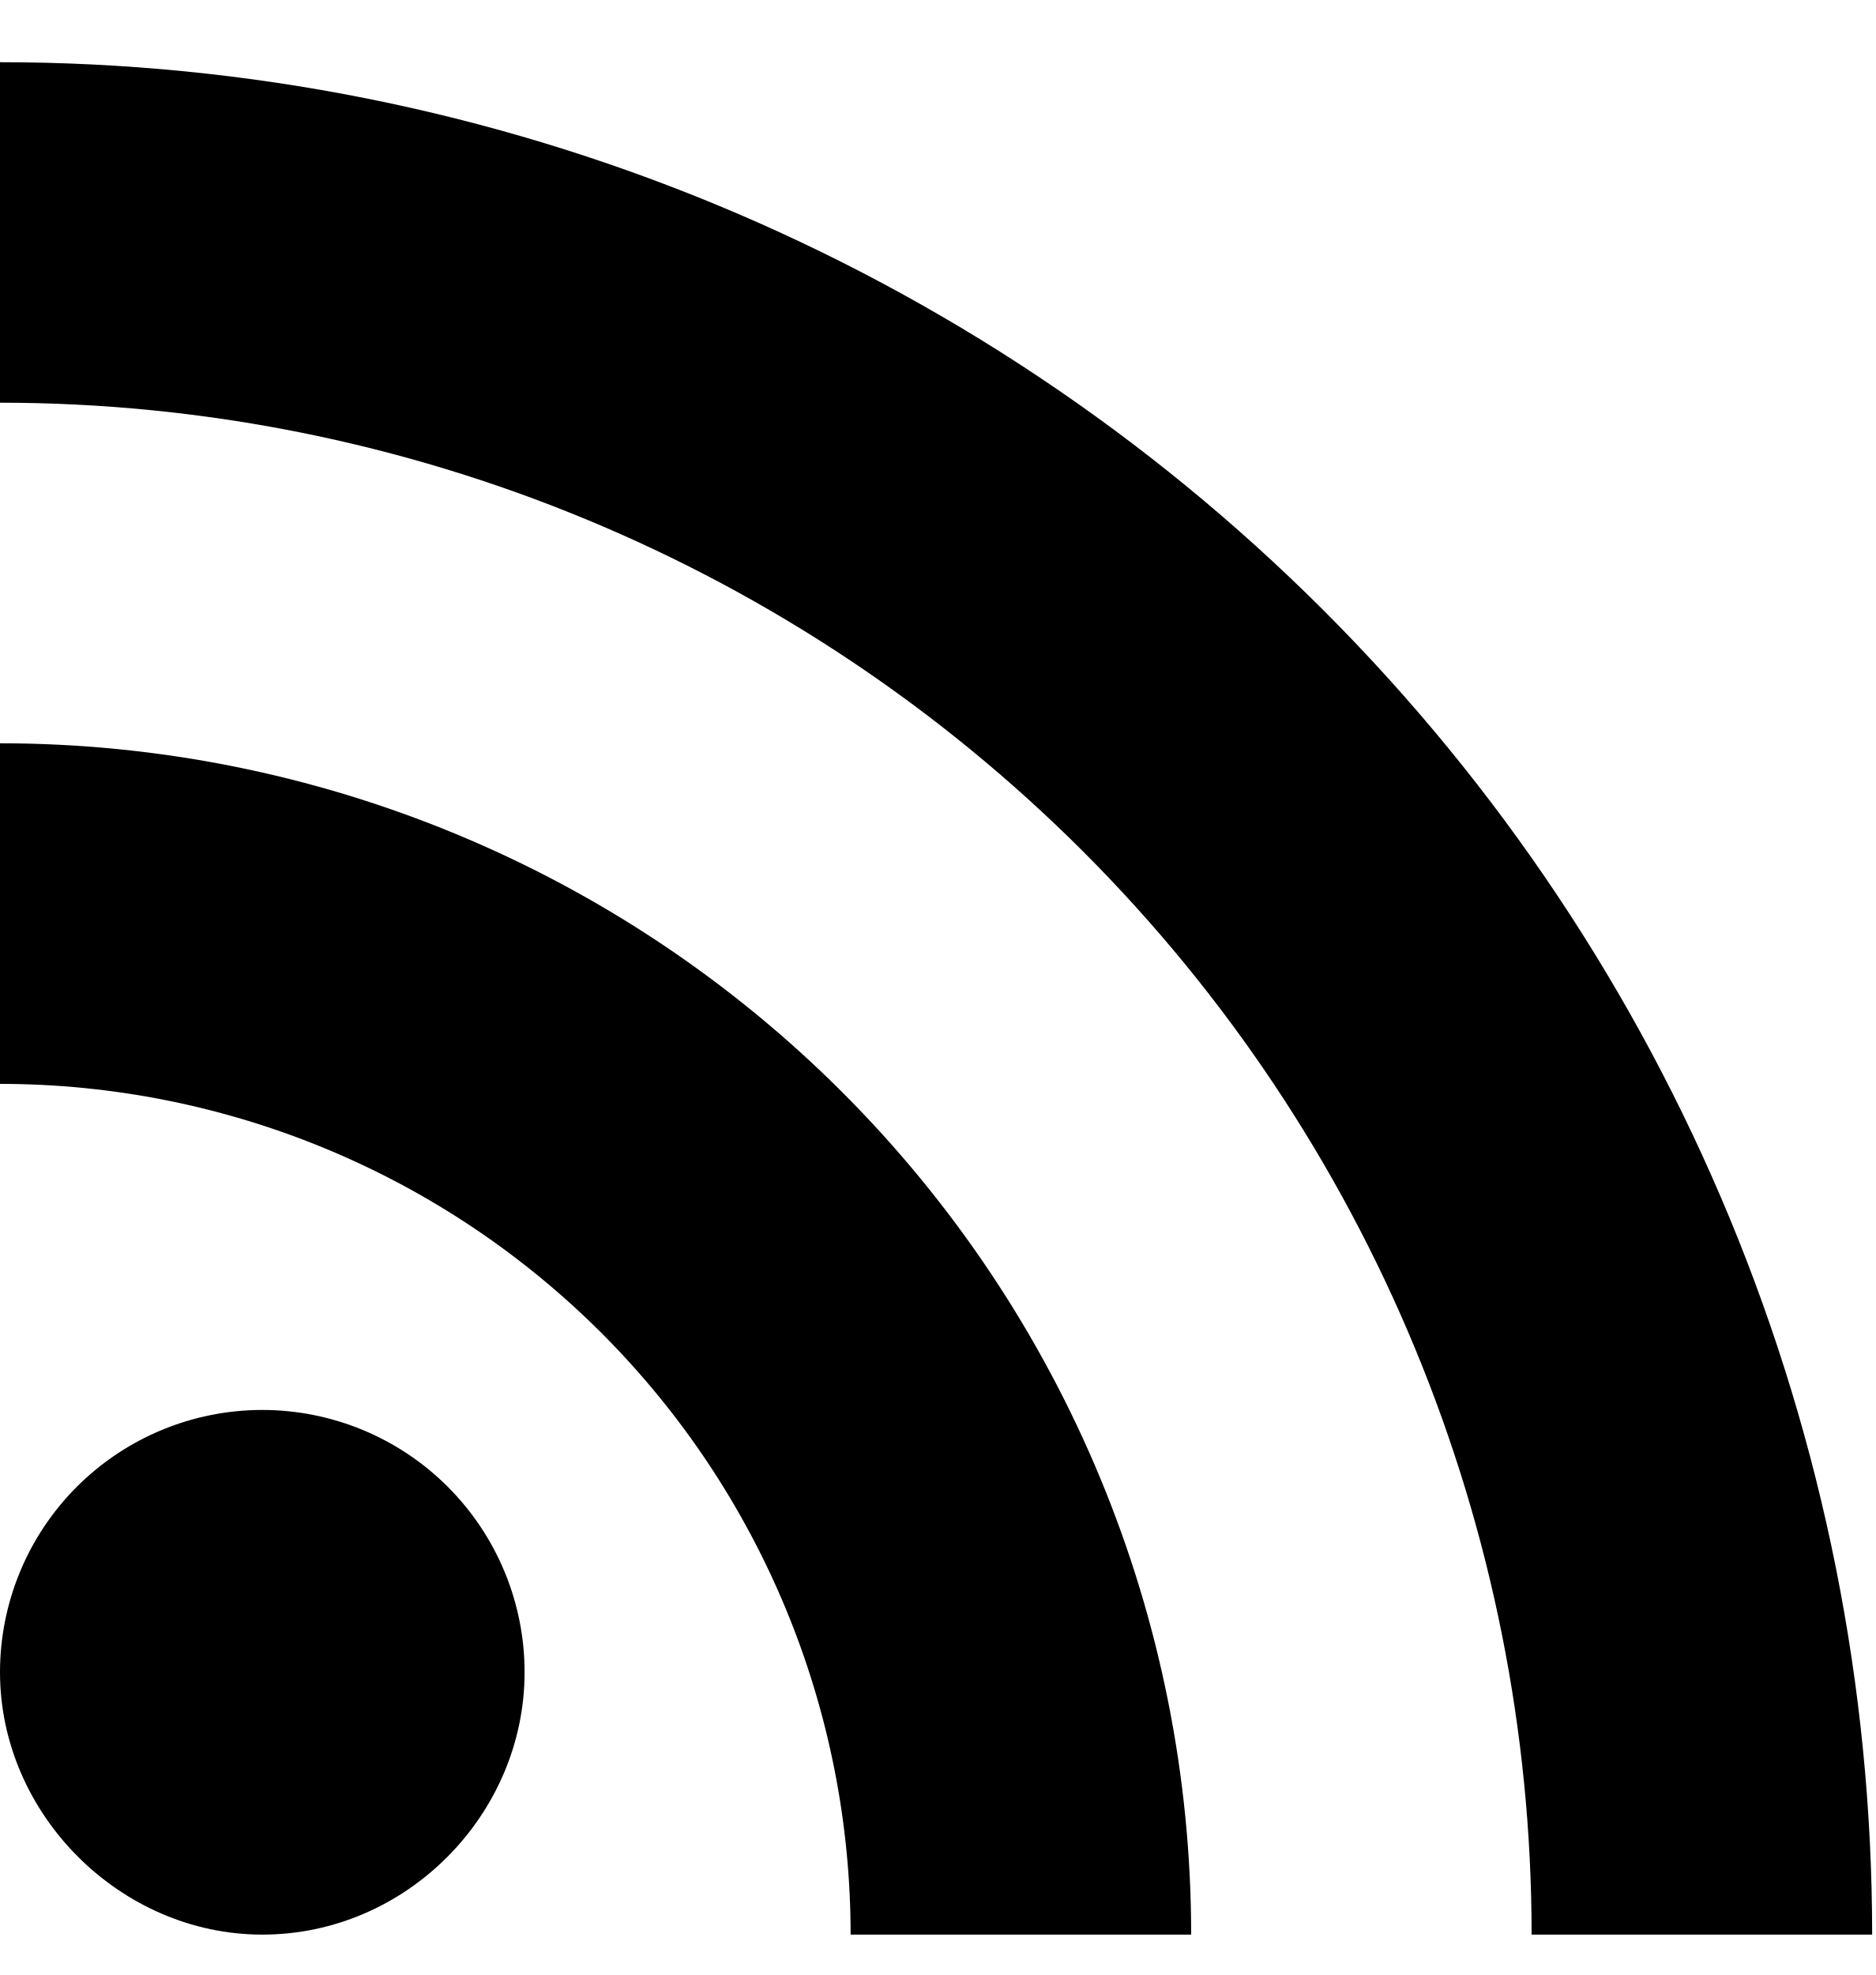
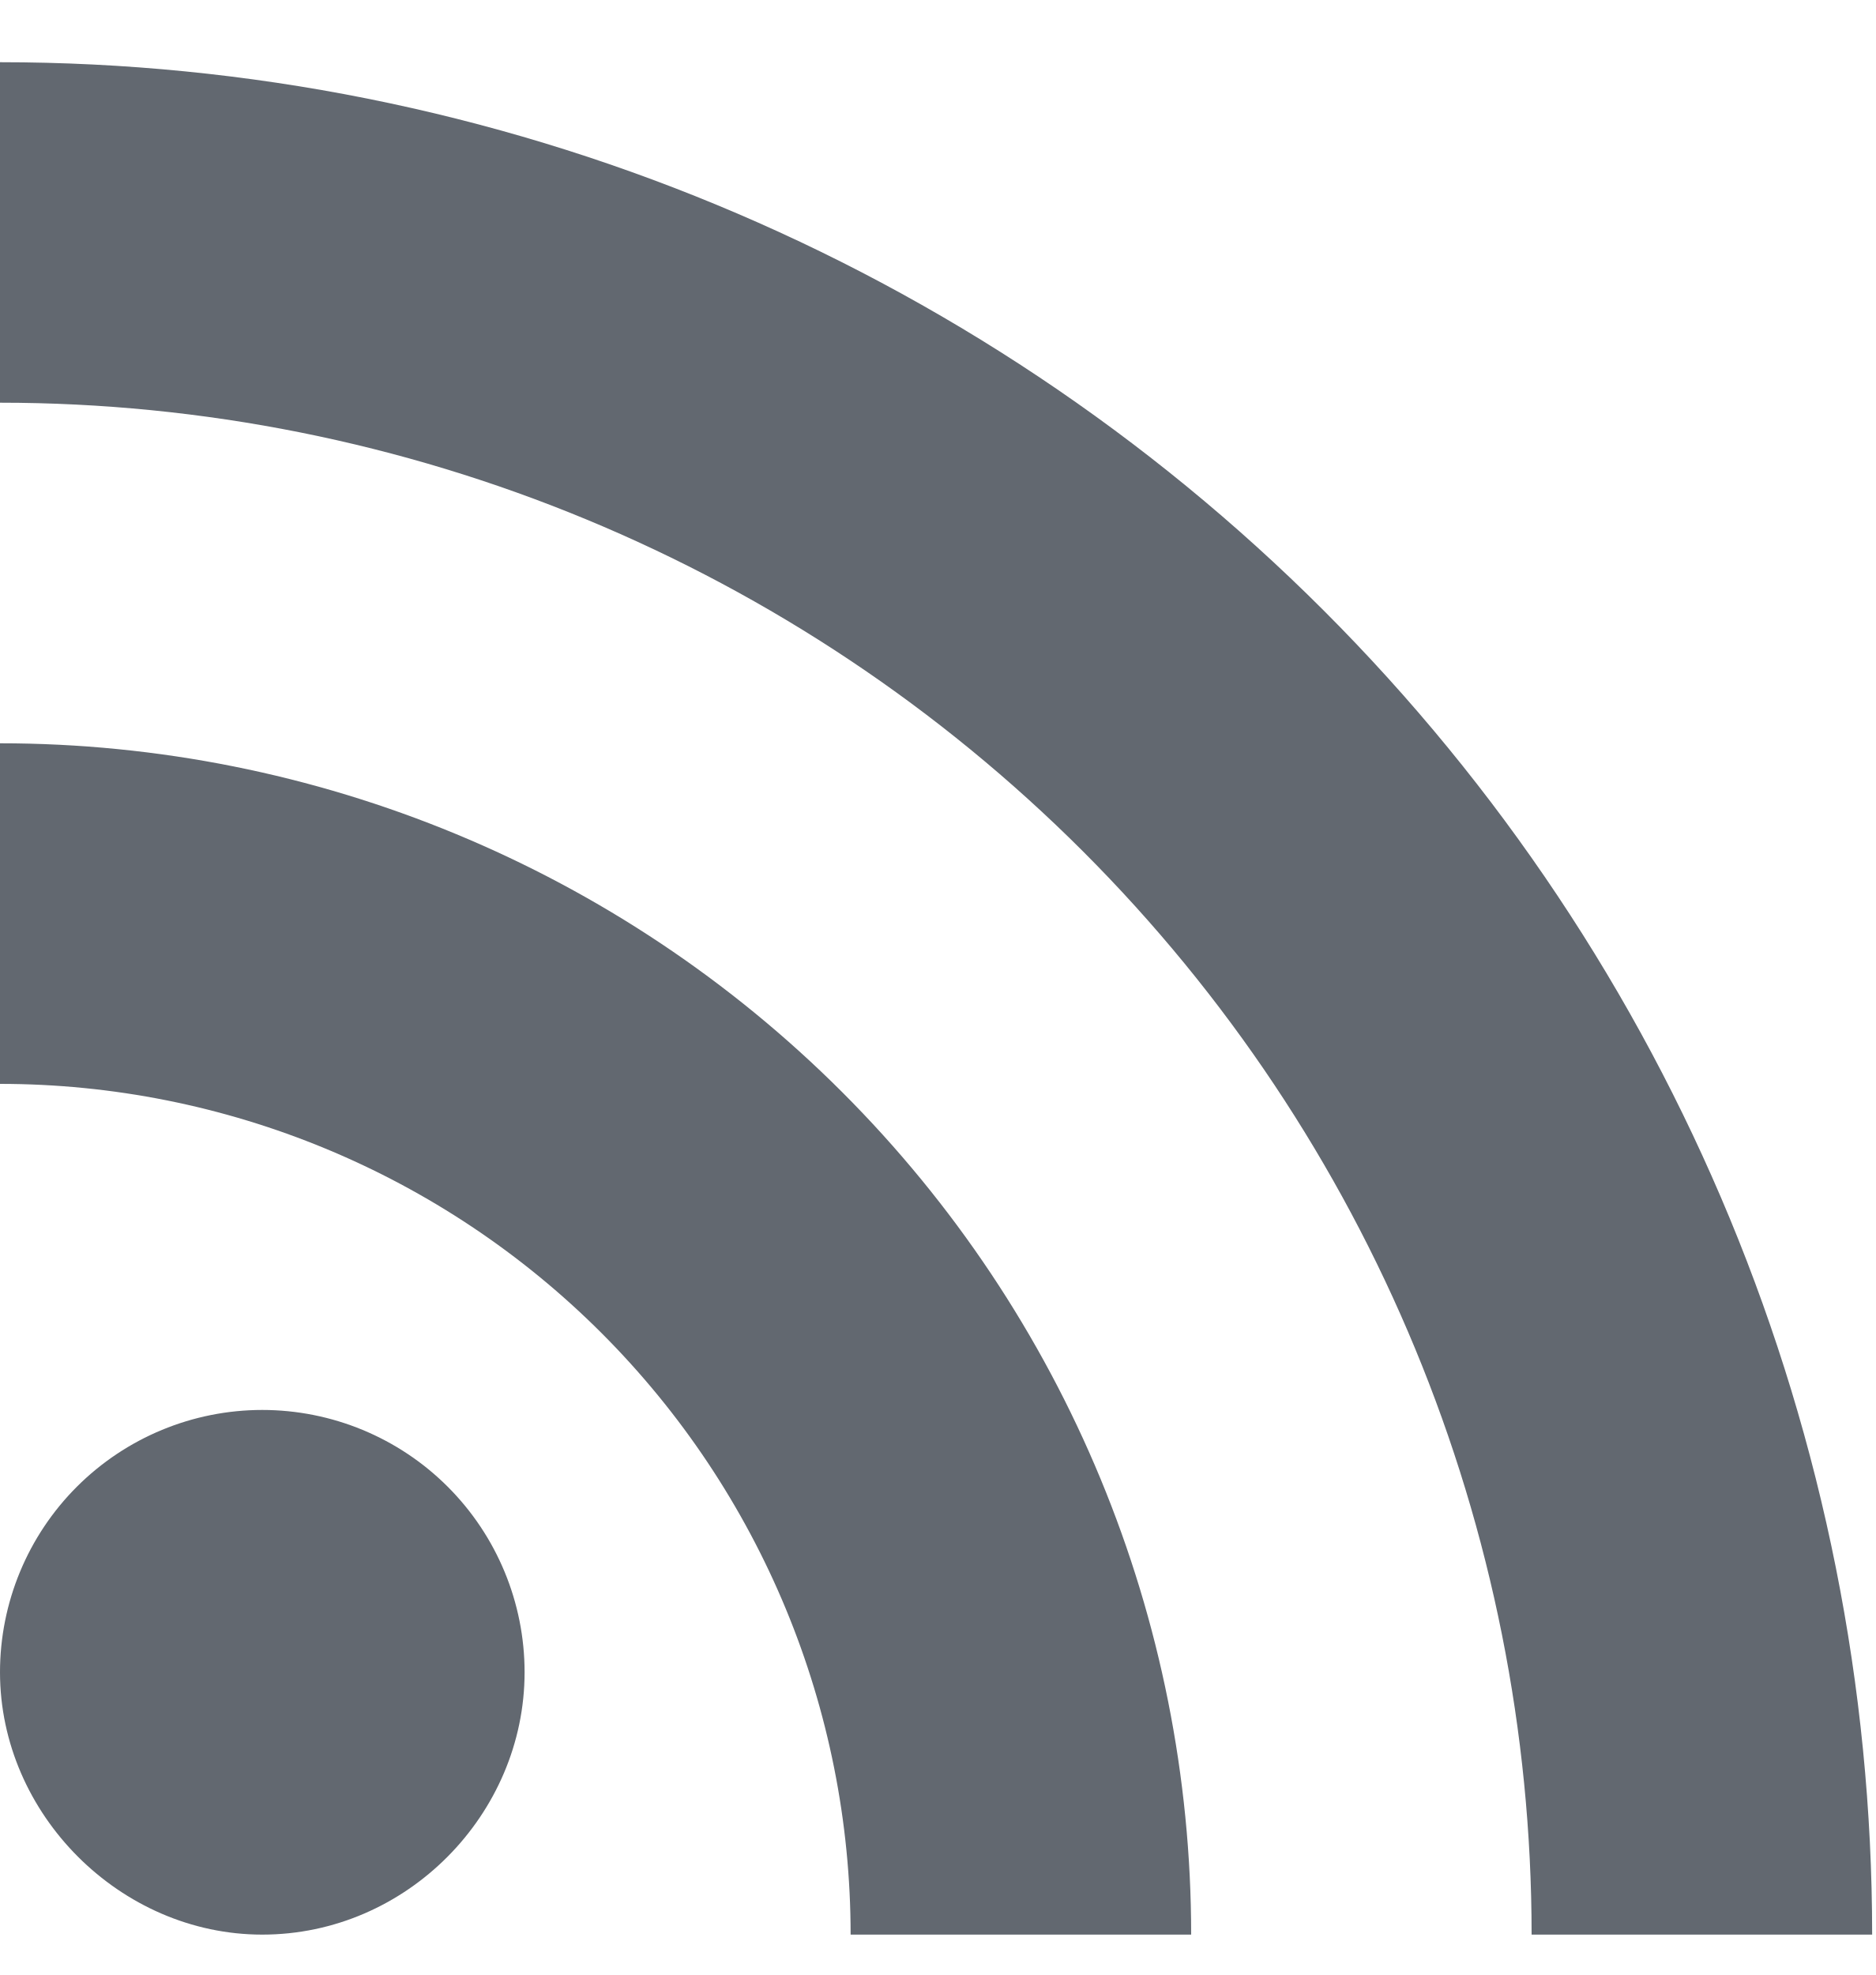
<svg xmlns="http://www.w3.org/2000/svg" width="19" height="20" viewBox="0 0 19 20" fill="none">
-   <path d="M2.656 14.278C3.361 14.278 4.037 14.558 4.535 15.056C5.033 15.554 5.313 16.23 5.313 16.934C5.313 18.372 4.119 19.591 2.656 19.591C1.219 19.591 0 18.372 0 16.934C0 16.23 0.28 15.554 0.778 15.056C1.276 14.558 1.952 14.278 2.656 14.278ZM0 0.63C5.029 0.63 9.852 2.628 13.407 6.183C16.963 9.739 18.961 14.562 18.961 19.591H15.512C15.512 15.477 13.878 11.531 10.969 8.622C8.06 5.713 4.114 4.078 0 4.078V0.63ZM0 7.527C3.2 7.527 6.268 8.798 8.53 11.06C10.793 13.323 12.064 16.391 12.064 19.591H8.615C8.615 17.306 7.708 15.115 6.092 13.499C4.476 11.883 2.285 10.976 0 10.976V7.527Z" fill="currentColor" />
+   <path d="M2.656 14.278C3.361 14.278 4.037 14.558 4.535 15.056C5.033 15.554 5.313 16.23 5.313 16.934C5.313 18.372 4.119 19.591 2.656 19.591C1.219 19.591 0 18.372 0 16.934C0 16.23 0.28 15.554 0.778 15.056C1.276 14.558 1.952 14.278 2.656 14.278ZM0 0.63C5.029 0.63 9.852 2.628 13.407 6.183C16.963 9.739 18.961 14.562 18.961 19.591H15.512C15.512 15.477 13.878 11.531 10.969 8.622C8.06 5.713 4.114 4.078 0 4.078V0.63ZM0 7.527C3.2 7.527 6.268 8.798 8.53 11.06C10.793 13.323 12.064 16.391 12.064 19.591H8.615C8.615 17.306 7.708 15.115 6.092 13.499C4.476 11.883 2.285 10.976 0 10.976V7.527Z" fill="#626870" />
</svg>
